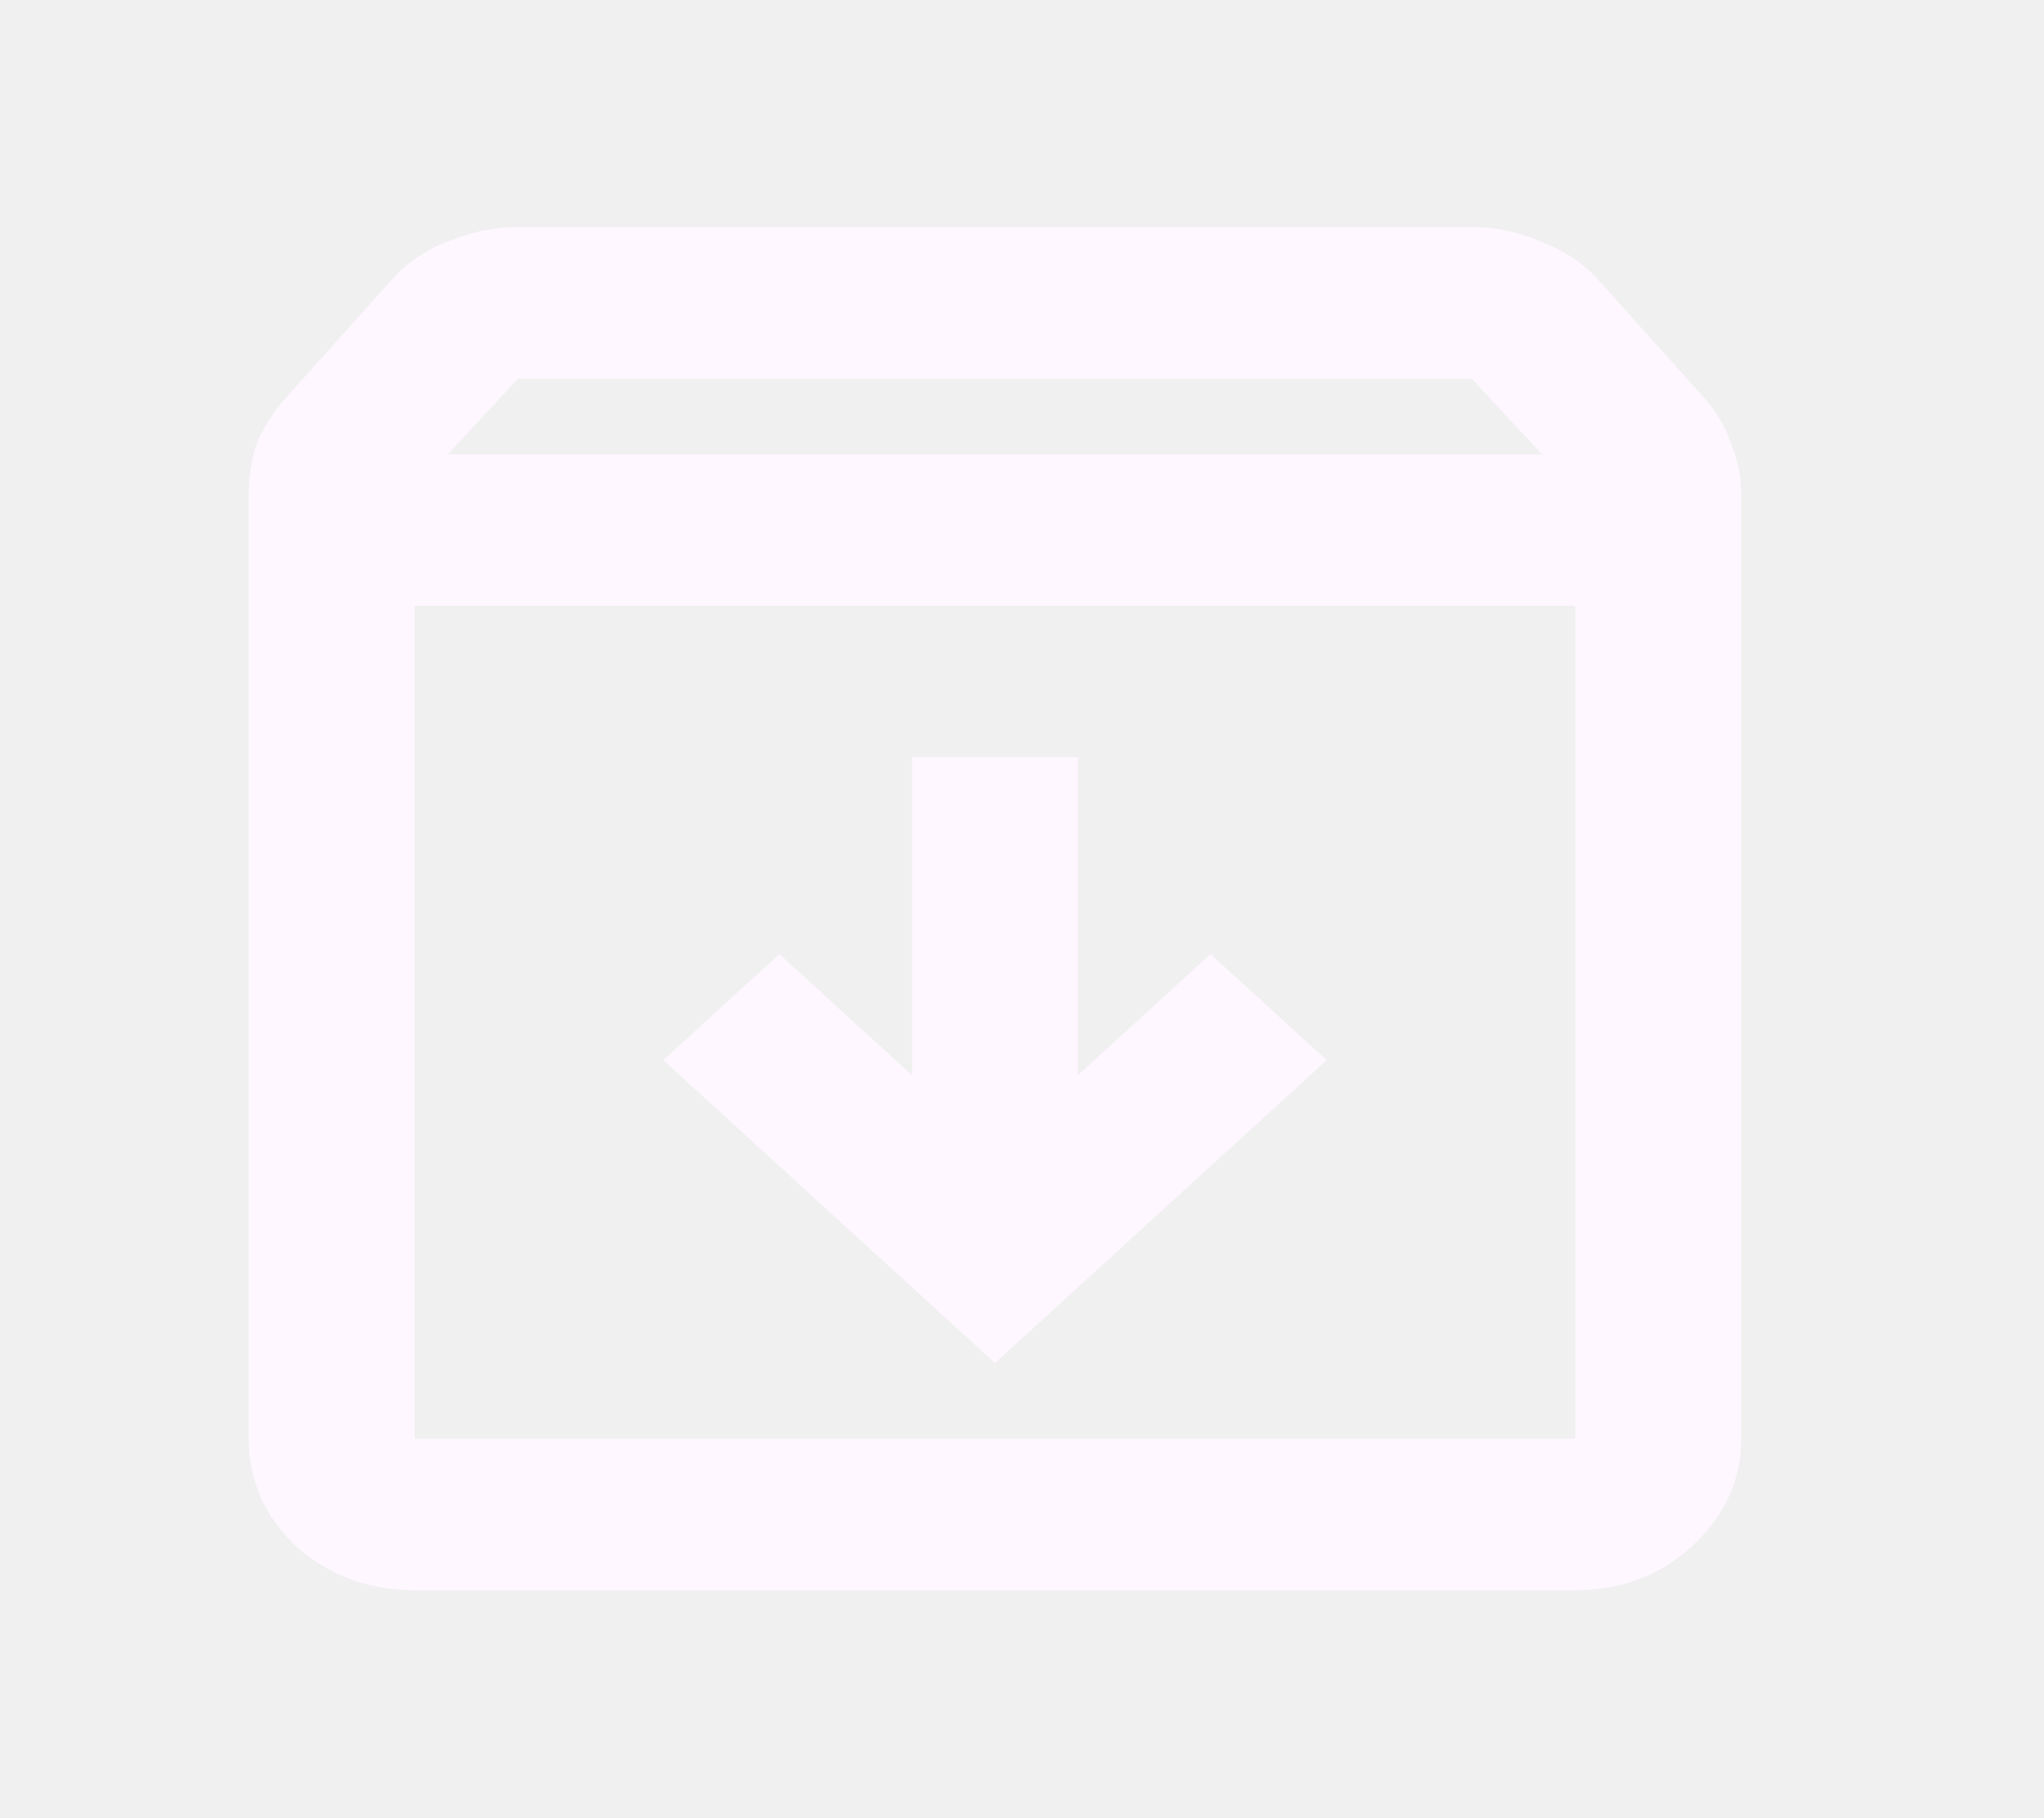
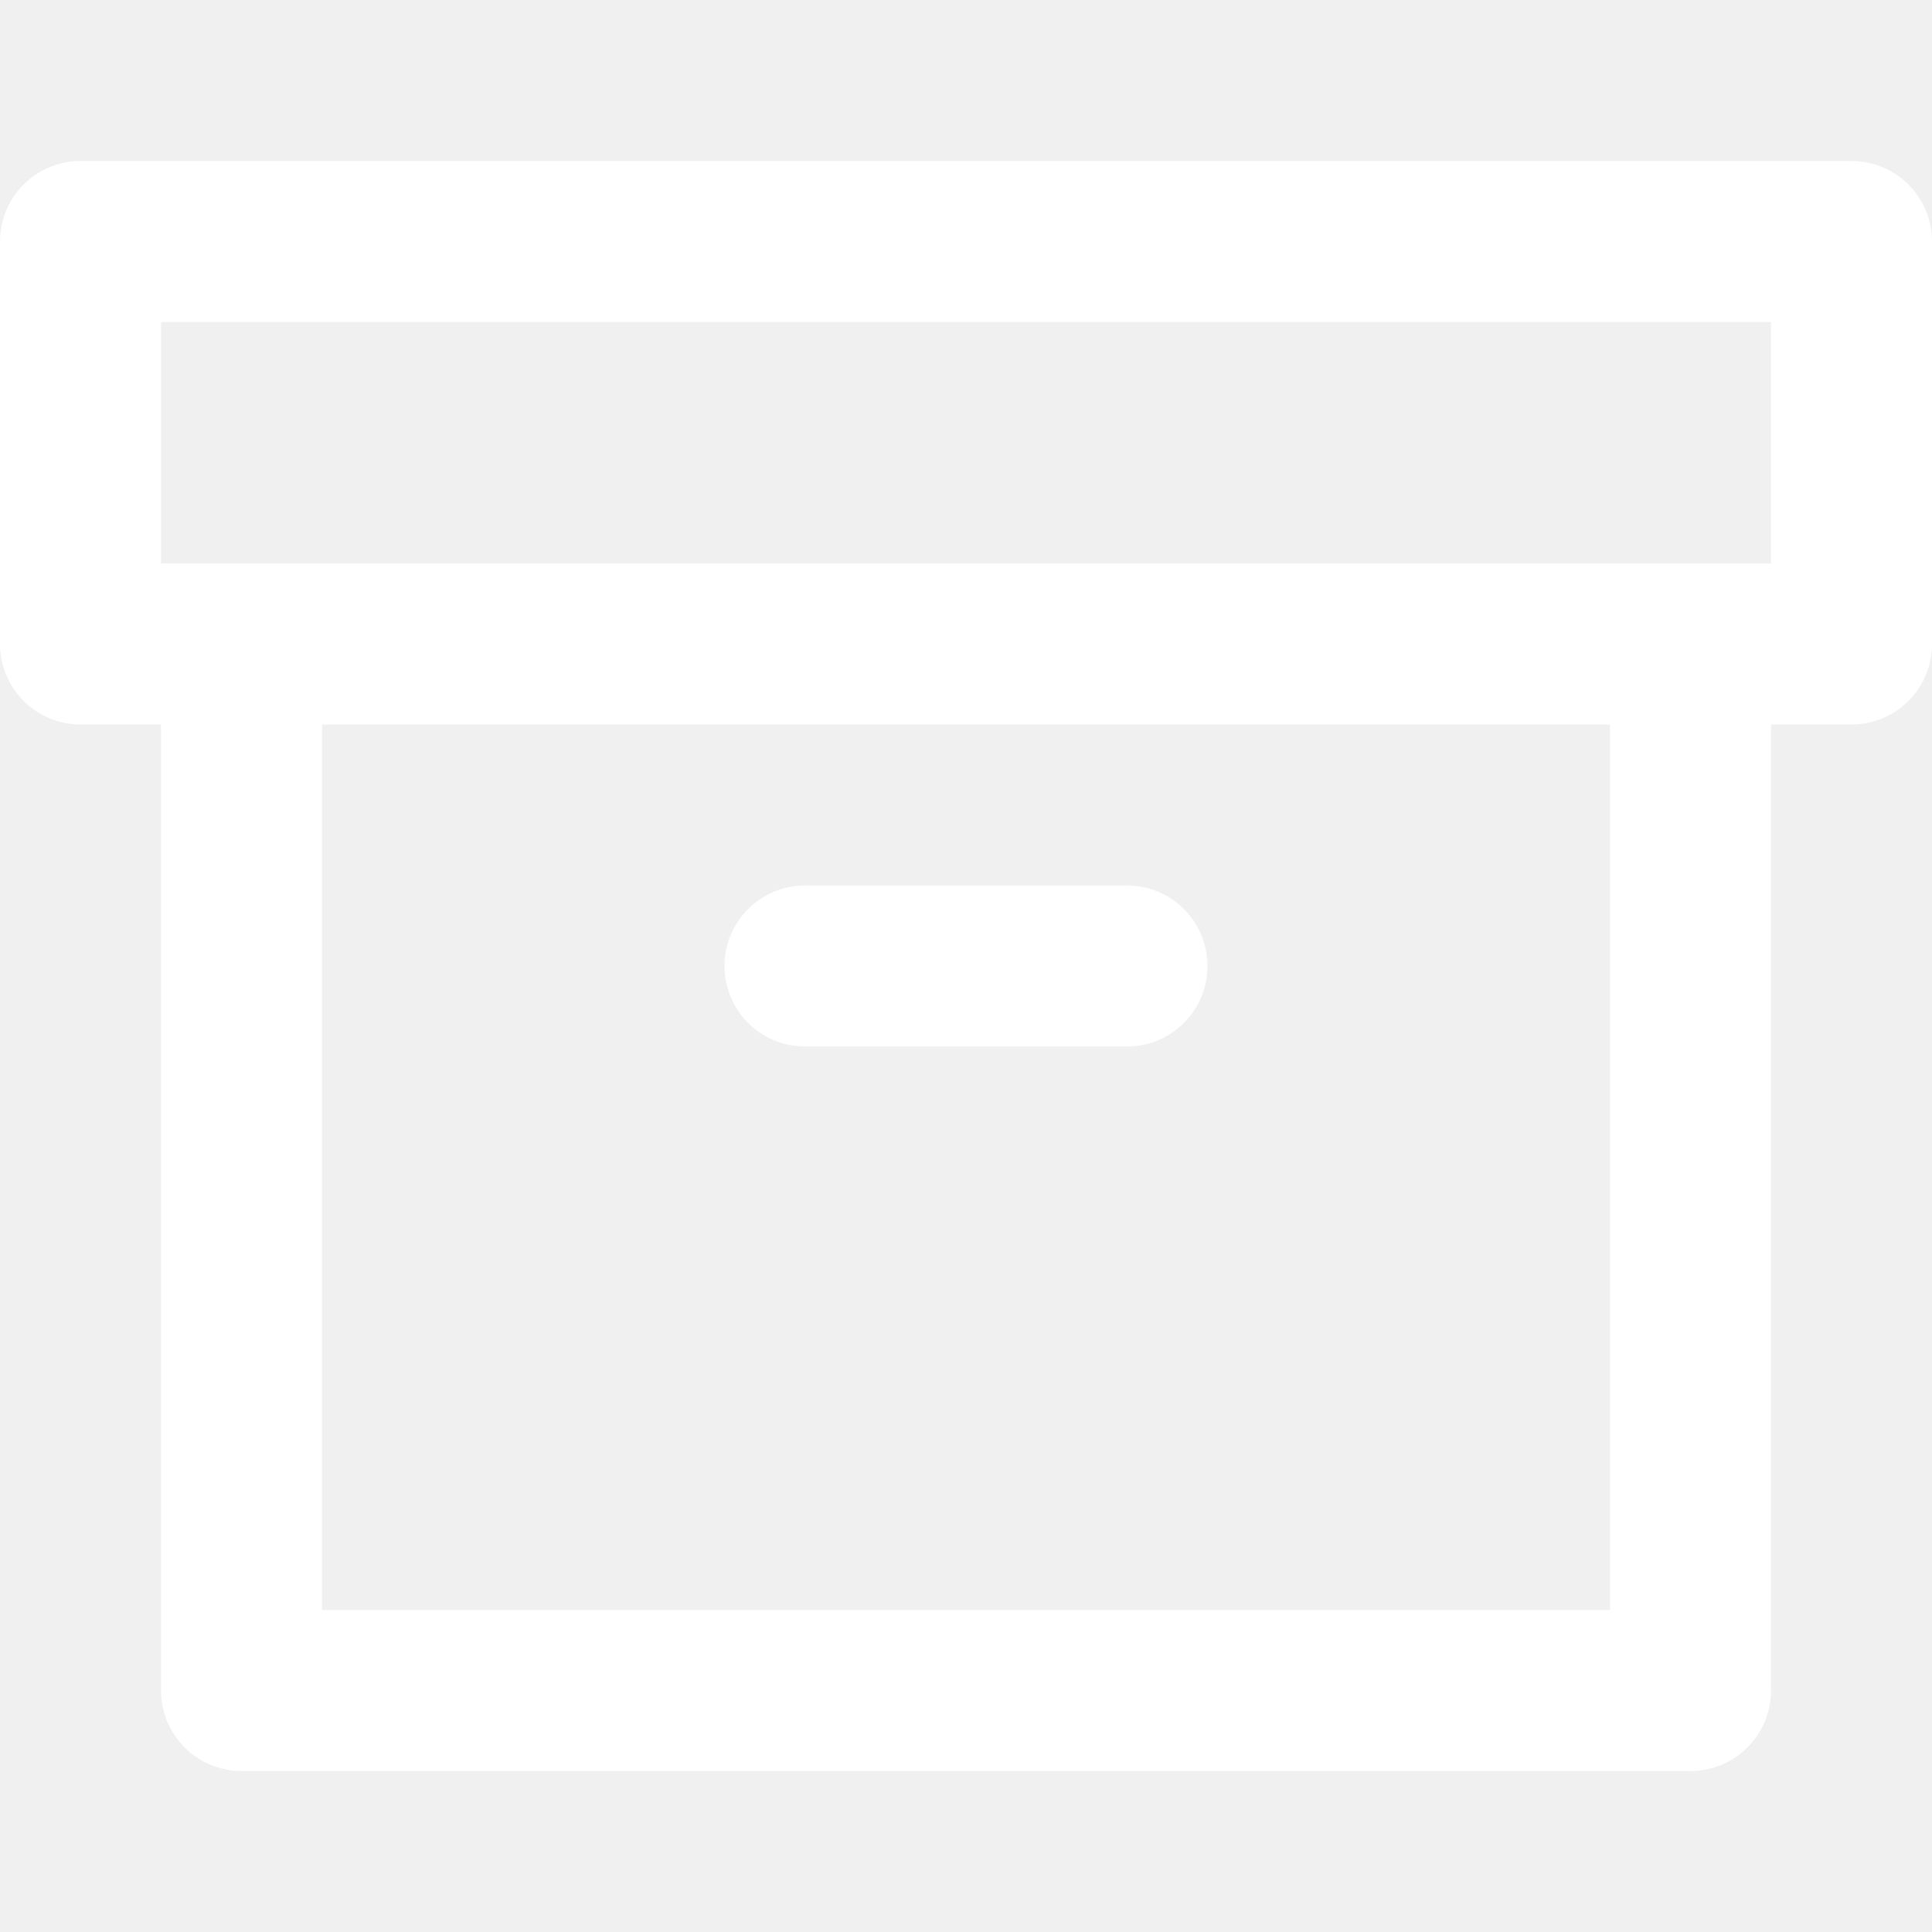
- <svg xmlns="http://www.w3.org/2000/svg" width="27" height="24" viewBox="0 0 27 24" fill="none">
-   <path d="M13.143 18L17.524 14L15.99 12.6L14.238 14.2V10H12.047V14.2L10.295 12.6L8.762 14L13.143 18ZM5.476 8V19H20.809V8H5.476ZM5.476 21C4.874 21 4.354 20.808 3.915 20.425C3.496 20.025 3.286 19.55 3.286 19V6.525C3.286 6.292 3.322 6.067 3.395 5.85C3.486 5.633 3.614 5.433 3.779 5.25L5.148 3.725C5.348 3.492 5.595 3.317 5.887 3.2C6.197 3.067 6.517 3 6.845 3H19.44C19.769 3 20.079 3.067 20.371 3.2C20.682 3.317 20.937 3.492 21.138 3.725L22.507 5.25C22.671 5.433 22.79 5.633 22.863 5.85C22.954 6.067 23 6.292 23 6.525V19C23 19.55 22.781 20.025 22.343 20.425C21.923 20.808 21.412 21 20.809 21H5.476ZM5.914 6H20.371L19.44 5H6.845L5.914 6Z" fill="#FEF7FF" />
+ <svg xmlns="http://www.w3.org/2000/svg" width="48" height="48" viewBox="0 0 48 48" fill="none">
+   <path d="M42 16V42H6V16M20 24H28M2 6H46V16H2V6Z" stroke="white" stroke-width="4" stroke-linecap="round" stroke-linejoin="round" />
</svg>
